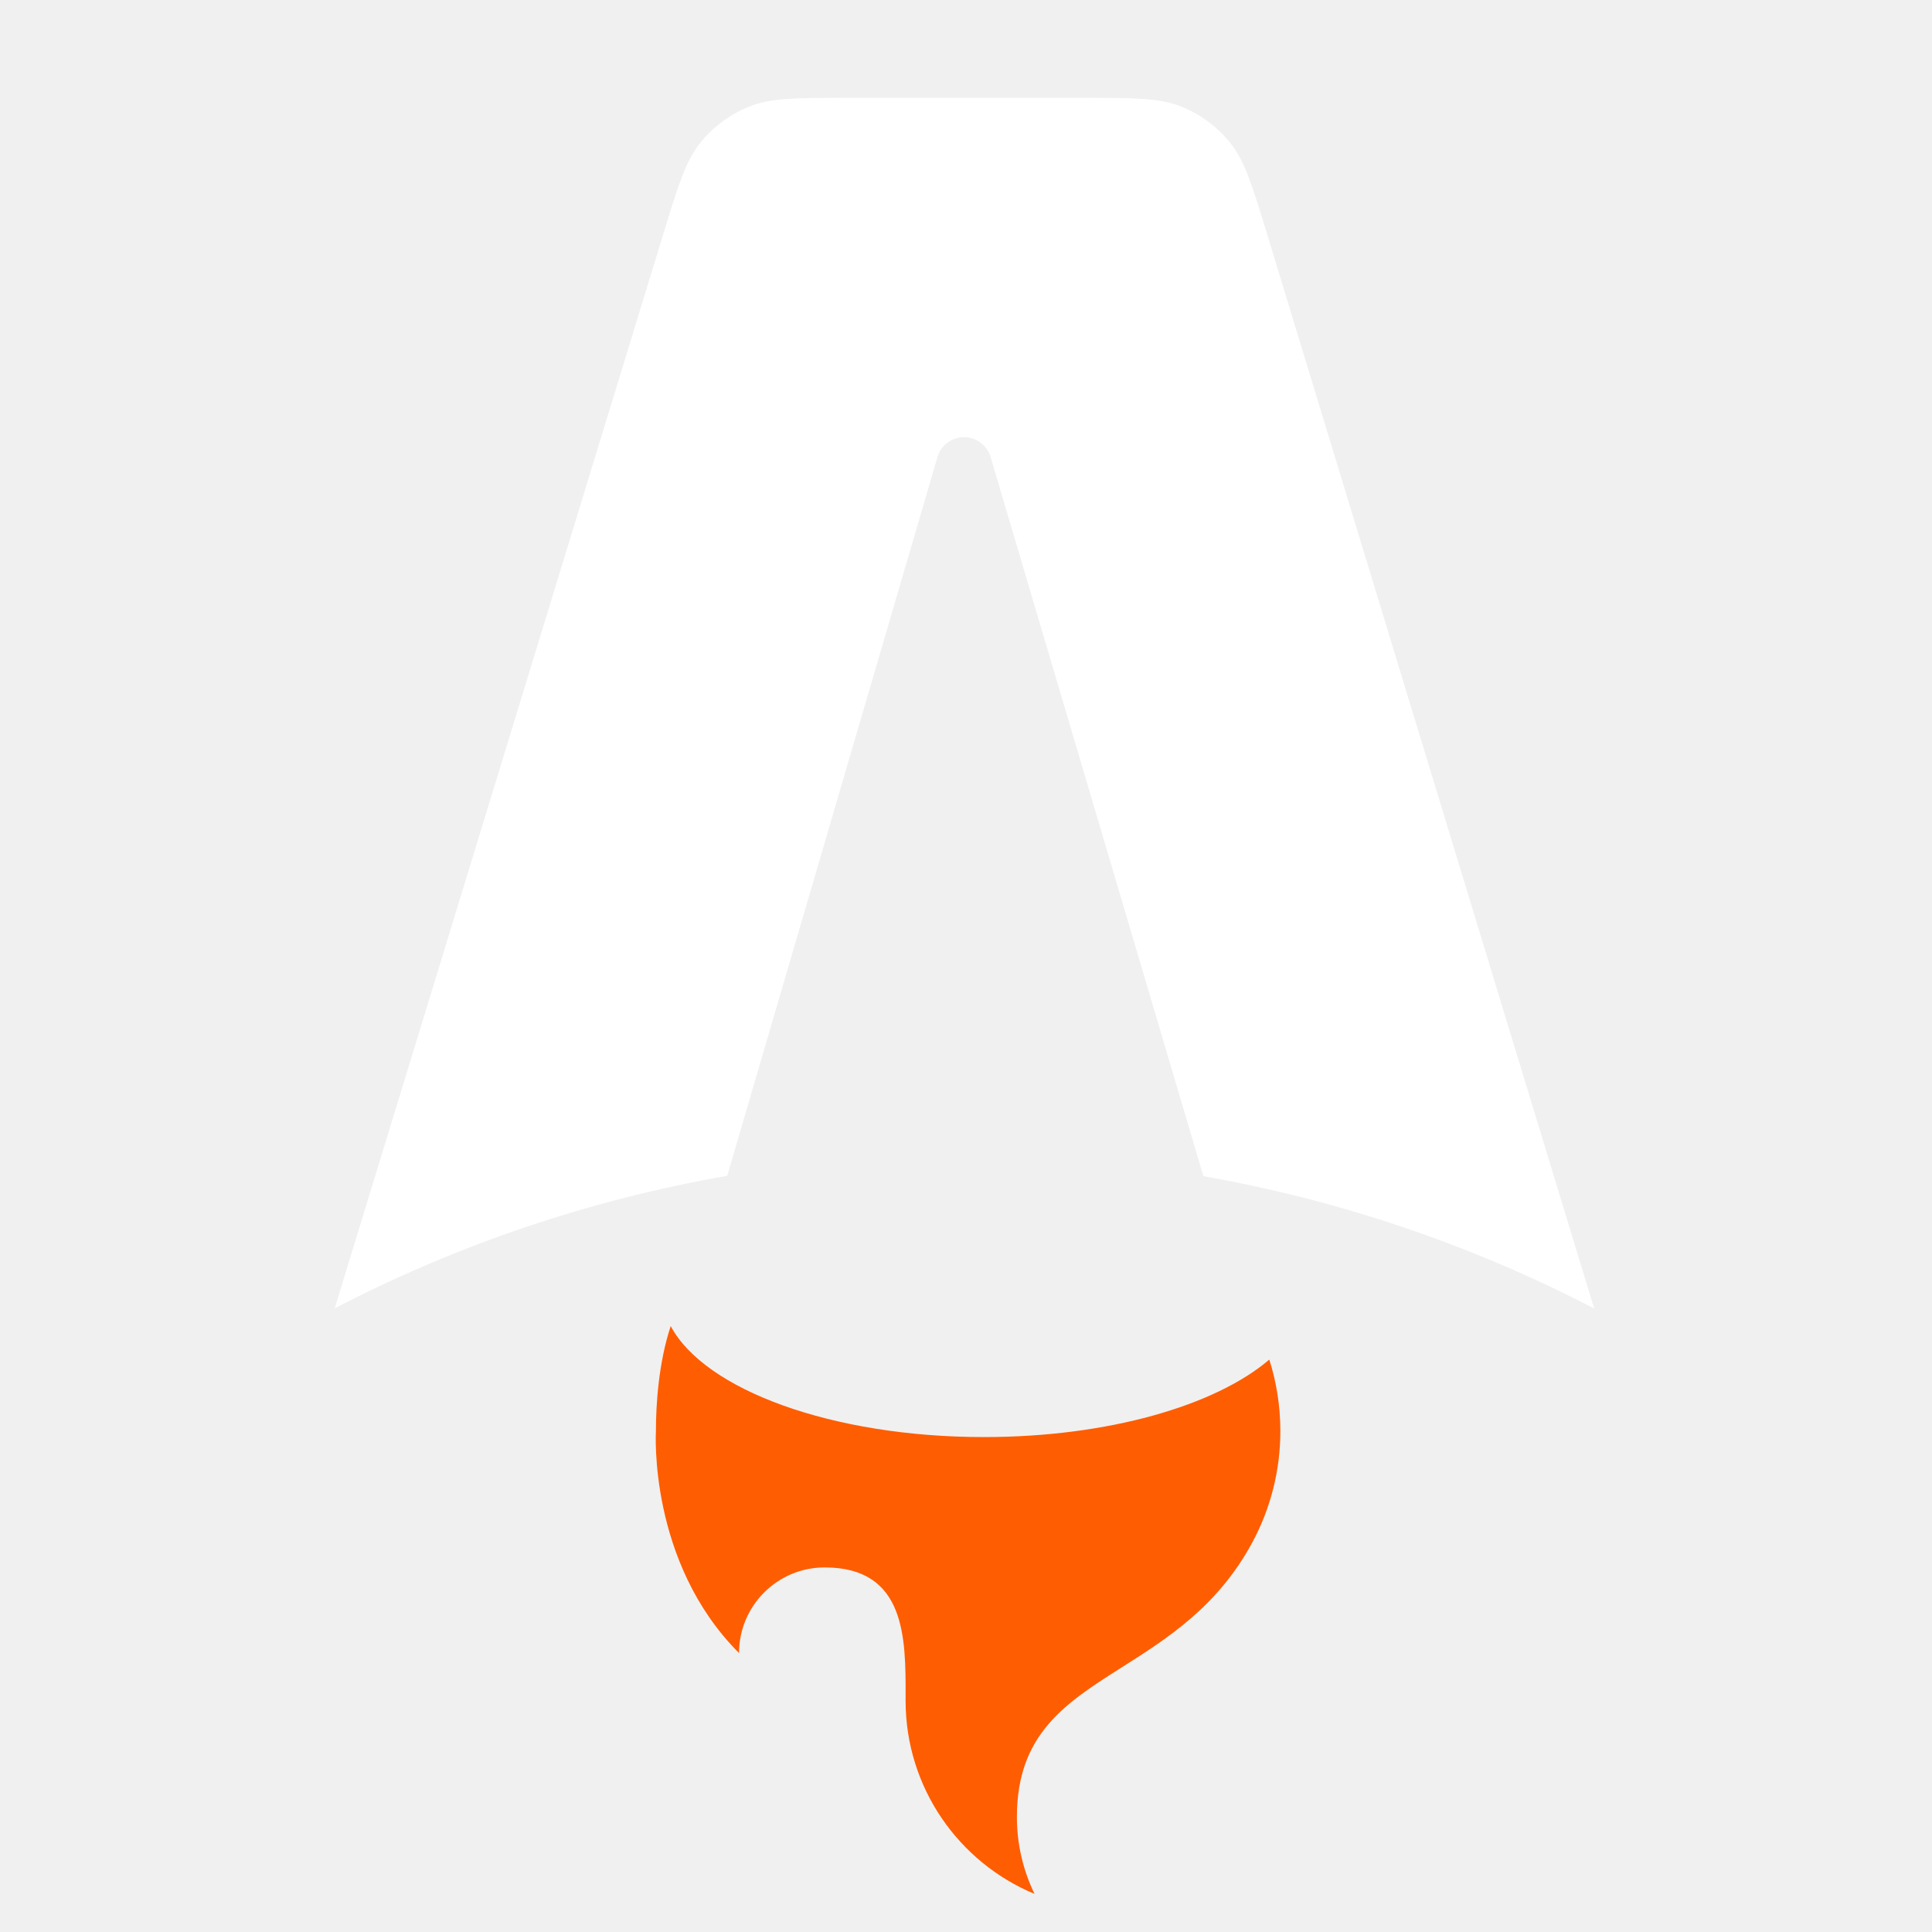
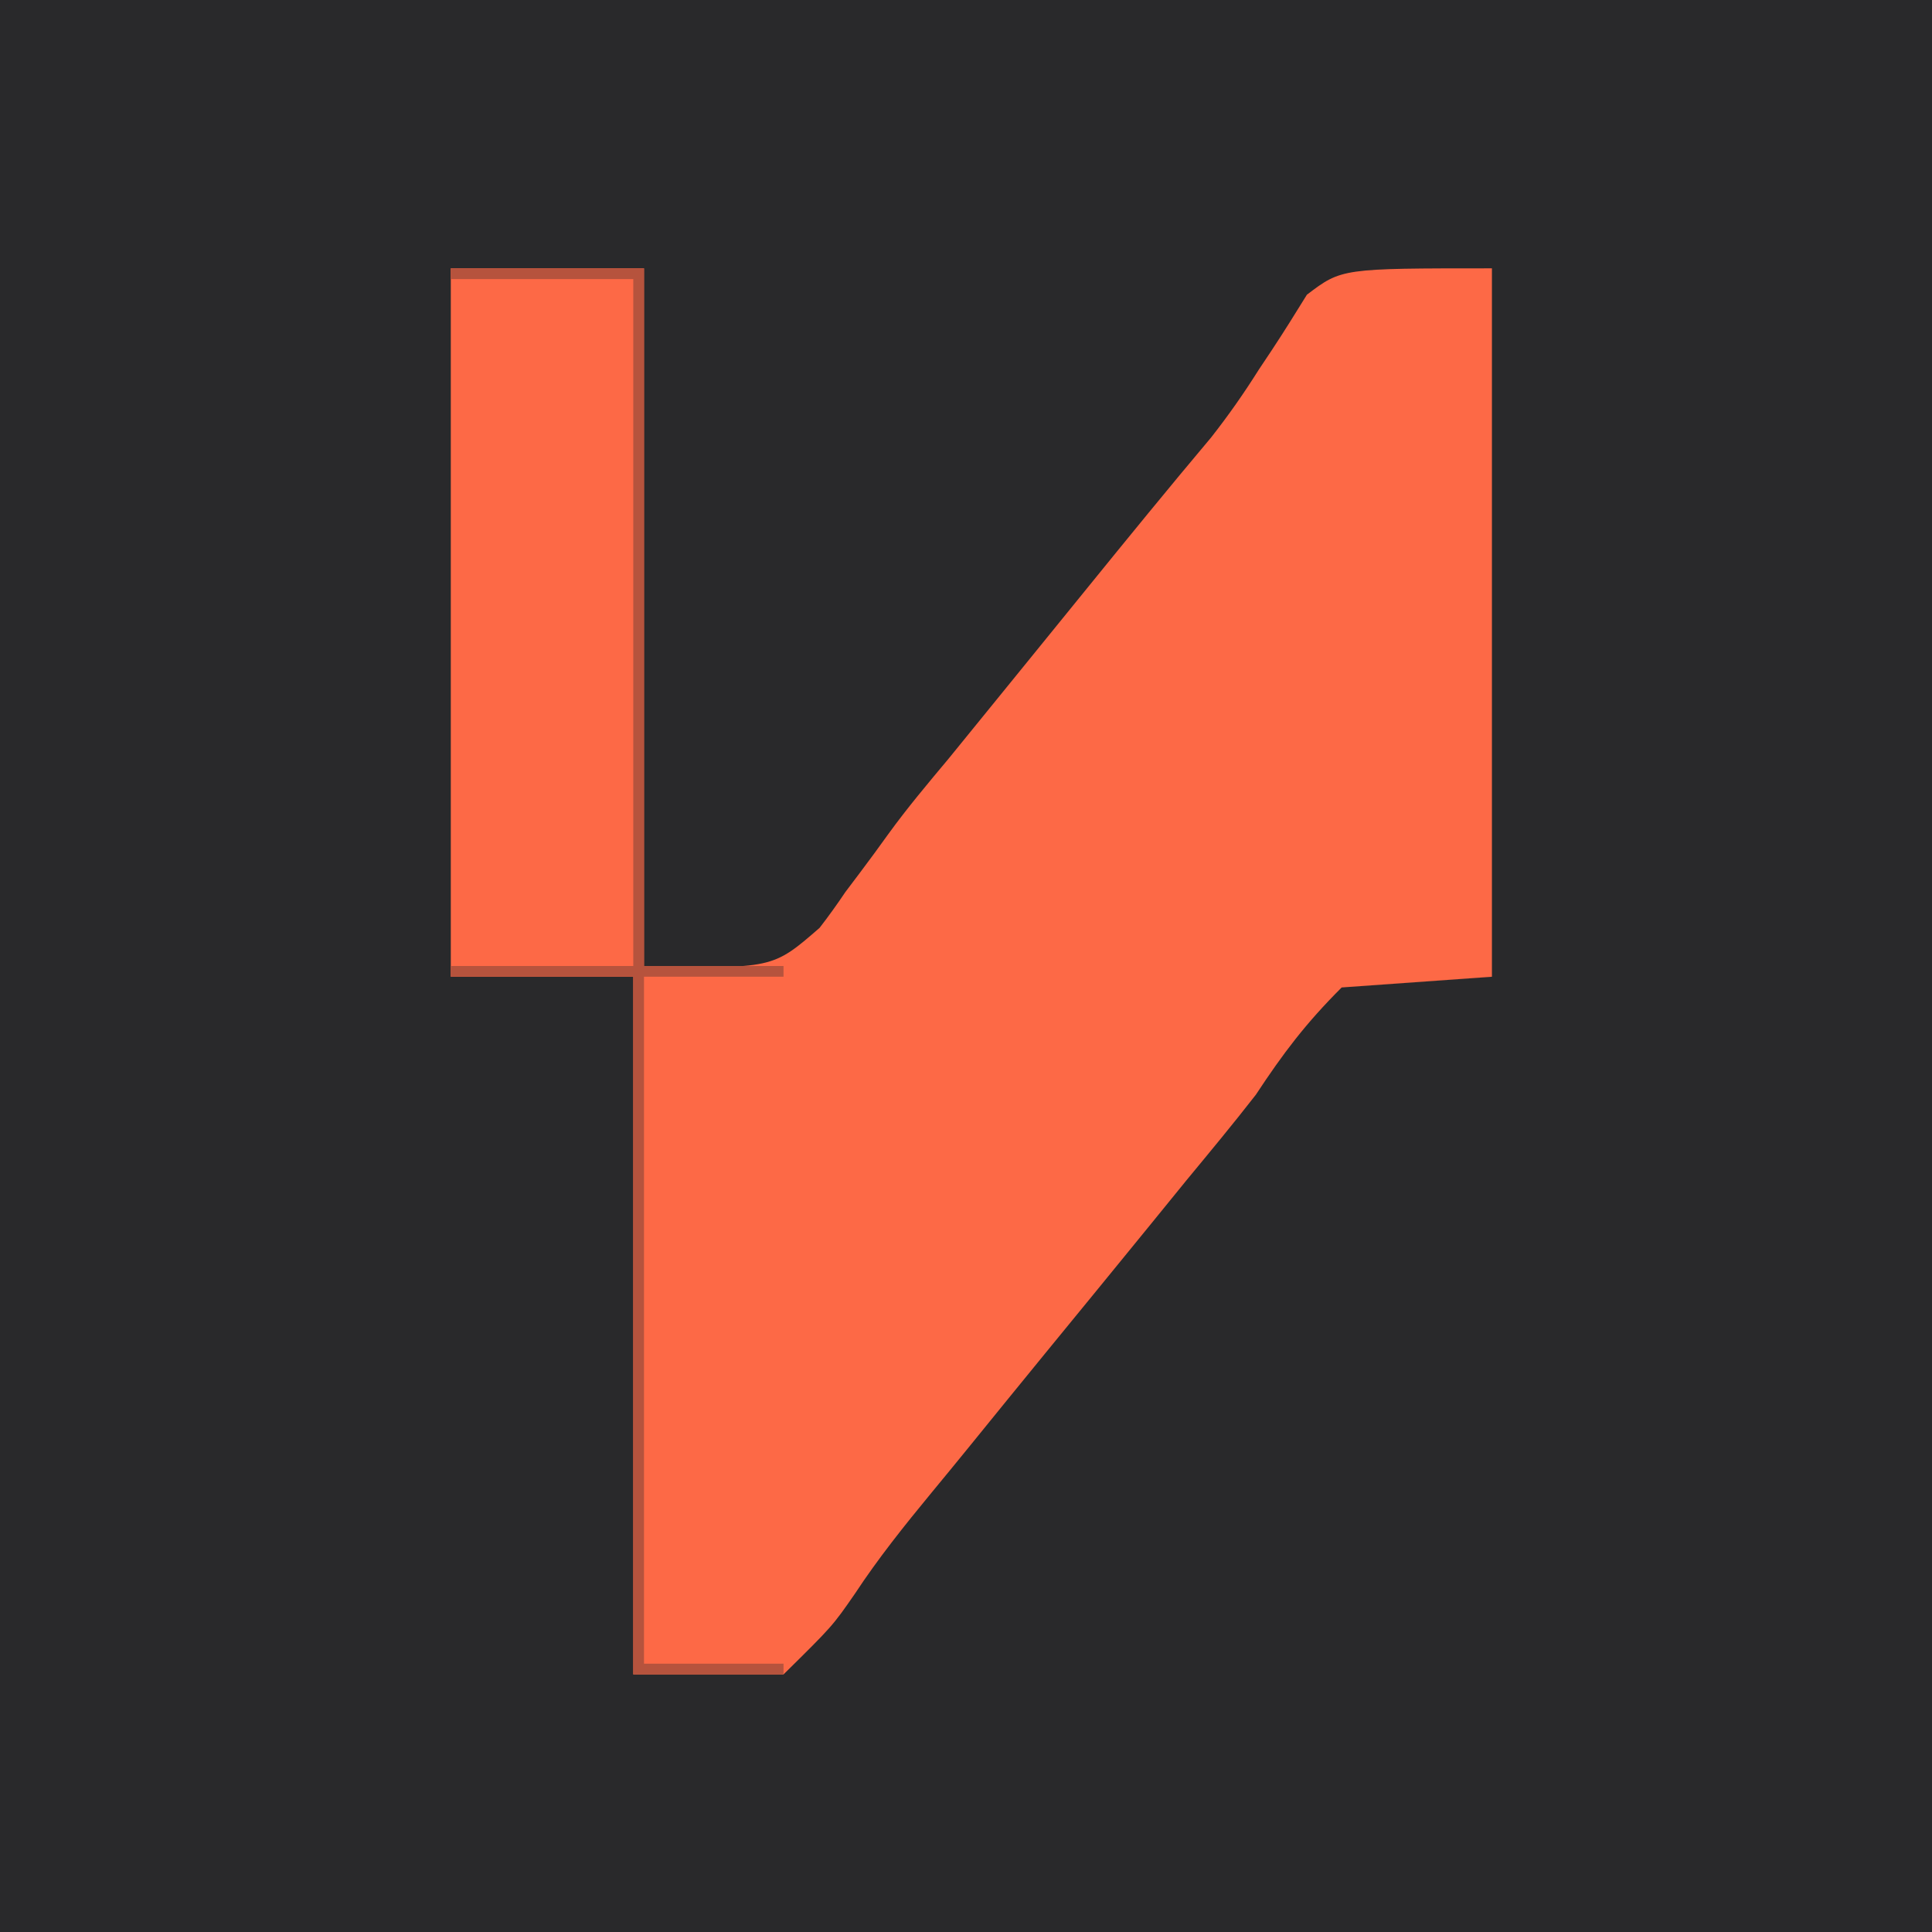
- <svg xmlns="http://www.w3.org/2000/svg" width="256" height="256" fill="none">
-   <style>
-         #flame { fill: #FF5D01; }
-         #a { fill: #fff; }
-     </style>
-   <path id="a" fill-rule="evenodd" clip-rule="evenodd" d="M163.008 18.929c1.944 2.413 2.935 5.67 4.917 12.181l43.309 142.27a180.277 180.277 0 00-51.778-17.53l-28.198-95.29a3.67 3.67 0 00-7.042.01l-27.857 95.232a180.225 180.225 0 00-52.01 17.557l43.52-142.281c1.99-6.502 2.983-9.752 4.927-12.16a15.999 15.999 0 016.484-4.798c2.872-1.154 6.271-1.154 13.07-1.154h31.085c6.807 0 10.211 0 13.086 1.157a16.004 16.004 0 016.487 4.806z" />
-   <path id="flame" fill-rule="evenodd" clip-rule="evenodd" d="M168.19 180.151c-7.139 6.105-21.39 10.268-37.804 10.268-20.147 0-37.033-6.272-41.513-14.707-1.602 4.835-1.961 10.367-1.961 13.902 0 0-1.056 17.355 11.015 29.426 0-6.268 5.081-11.349 11.349-11.349 10.743 0 10.731 9.373 10.721 16.977v.679c0 11.542 7.054 21.436 17.086 25.606a23.27 23.27 0 01-2.339-10.2c0-11.008 6.463-15.107 13.974-19.87 5.976-3.79 12.616-8.001 17.192-16.449a31.024 31.024 0 003.743-14.82c0-3.299-.513-6.479-1.463-9.463z" />
+ <svg xmlns="http://www.w3.org/2000/svg" version="1.1" width="180" height="180">
+   <path d="M0 0 C59.4 0 118.8 0 180 0 C180 59.4 180 118.8 180 180 C120.6 180 61.2 180 0 180 C0 120.6 0 61.2 0 0 Z " fill="#29292B" transform="translate(0,0)" />
+   <path d="M0 0 C5.94 0 11.88 0 18 0 C18 21.45 18 42.9 18 65 C29.972 65.261 29.972 65.261 34.359 61.445 C35.195 60.367 35.991 59.258 36.75 58.125 C37.194 57.536 37.638 56.946 38.096 56.339 C38.999 55.14 39.888 53.931 40.761 52.71 C42.524 50.277 44.447 47.991 46.375 45.688 C47.918 43.793 49.46 41.897 51 40 C52.044 38.715 53.089 37.43 54.133 36.145 C55.821 34.067 57.509 31.989 59.196 29.91 C63.048 25.164 66.908 20.427 70.844 15.75 C72.475 13.67 73.88 11.663 75.281 9.438 C75.683 8.835 76.084 8.233 76.497 7.612 C77.619 5.916 78.692 4.187 79.762 2.457 C83 0 83 0 97 0 C97 21.78 97 43.56 97 66 C92.38 66.33 87.76 66.66 83 67 C79.638 70.362 77.568 73.105 75 77 C72.908 79.69 70.734 82.311 68.562 84.938 C67.427 86.331 66.293 87.726 65.16 89.121 C61.906 93.118 58.641 97.107 55.375 101.094 C52.978 104.026 50.588 106.964 48.203 109.906 C47.073 111.296 45.936 112.682 44.795 114.062 C42.275 117.121 39.84 120.157 37.66 123.469 C35.562 126.5 35.562 126.5 31 131 C26.38 131 21.76 131 17 131 C17 109.55 17 88.1 17 66 C11.39 66 5.78 66 0 66 C0 44.22 0 22.44 0 0 Z " fill="#FD6946" transform="translate(42,25)" />
+   <path d="M0 0 C5.94 0 11.88 0 18 0 C18 21.45 18 42.9 18 65 C22.29 65 26.58 65 31 65 C31 65.33 31 65.66 31 66 C26.71 66 22.42 66 18 66 C18 87.12 18 108.24 18 130 C22.29 130 26.58 130 31 130 C31 130.33 31 130.66 31 131 C26.38 131 21.76 131 17 131 C17 109.55 17 88.1 17 66 C11.39 66 5.78 66 0 66 C0 65.67 0 65.34 0 65 C5.61 65 11.22 65 17 65 C17 43.88 17 22.76 17 1 C11.39 1 5.78 1 0 1 C0 0.67 0 0.34 0 0 Z " fill="#B6533D" transform="translate(42,25)" />
</svg>
